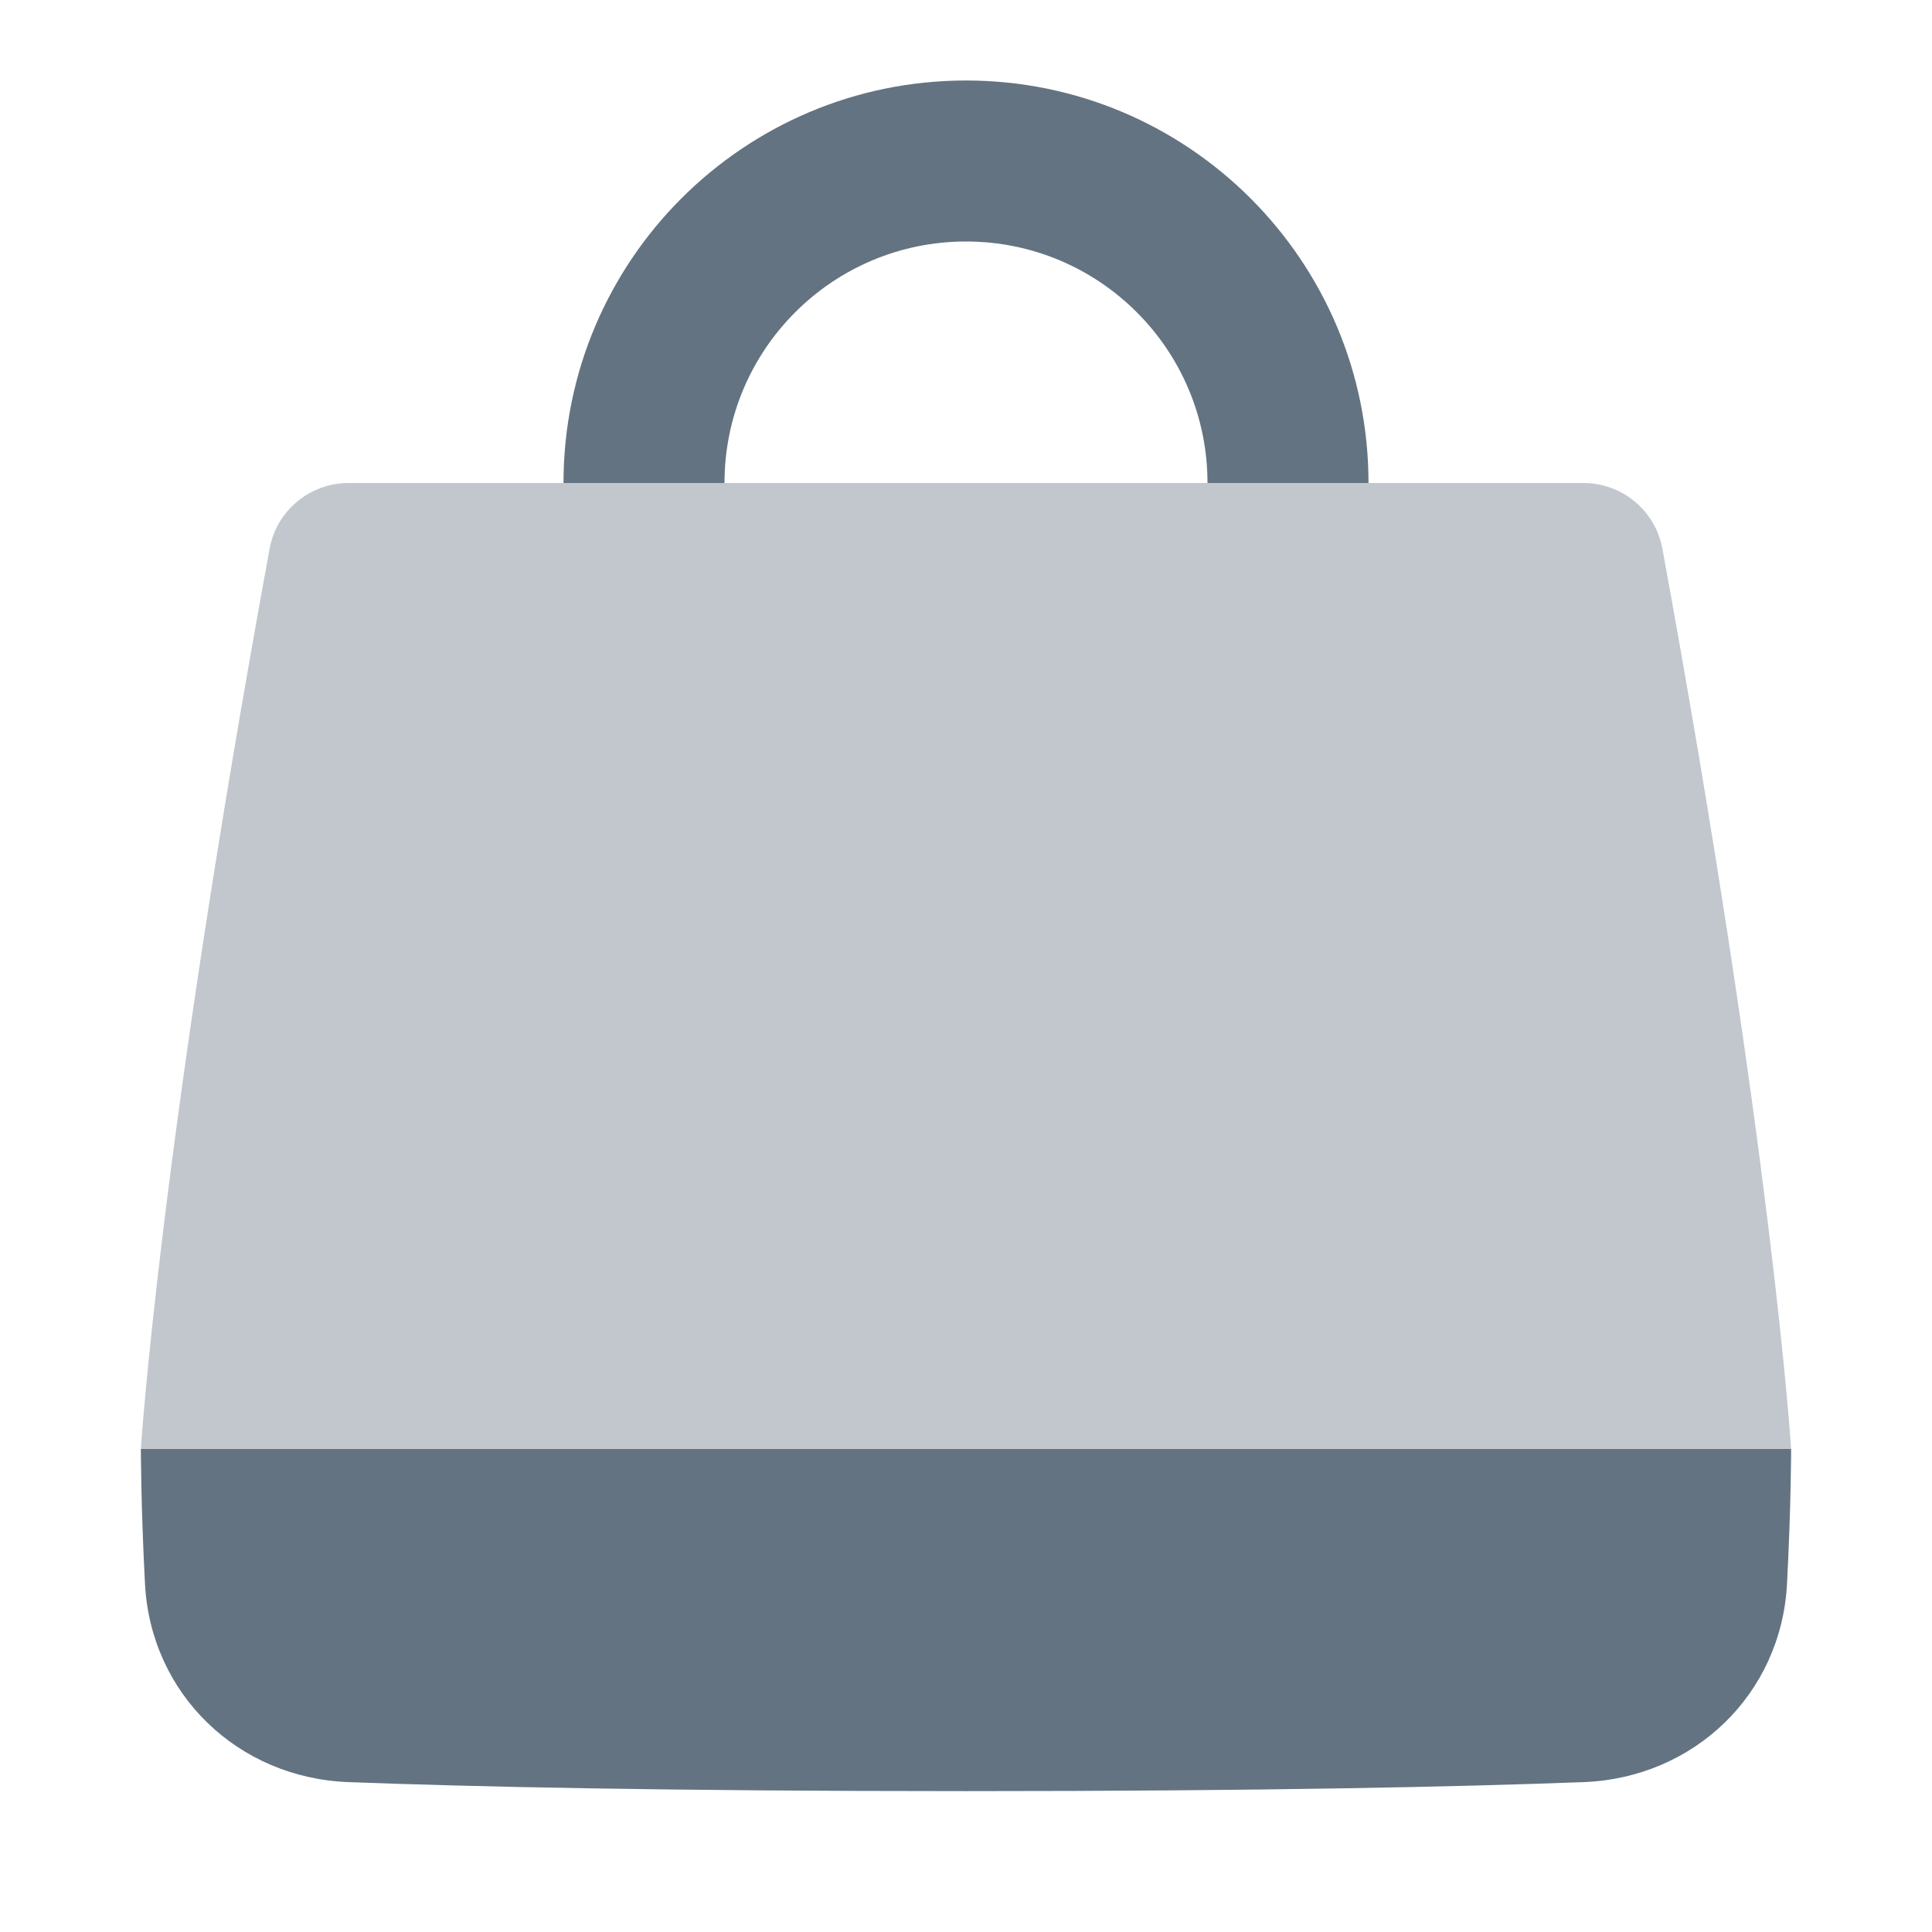
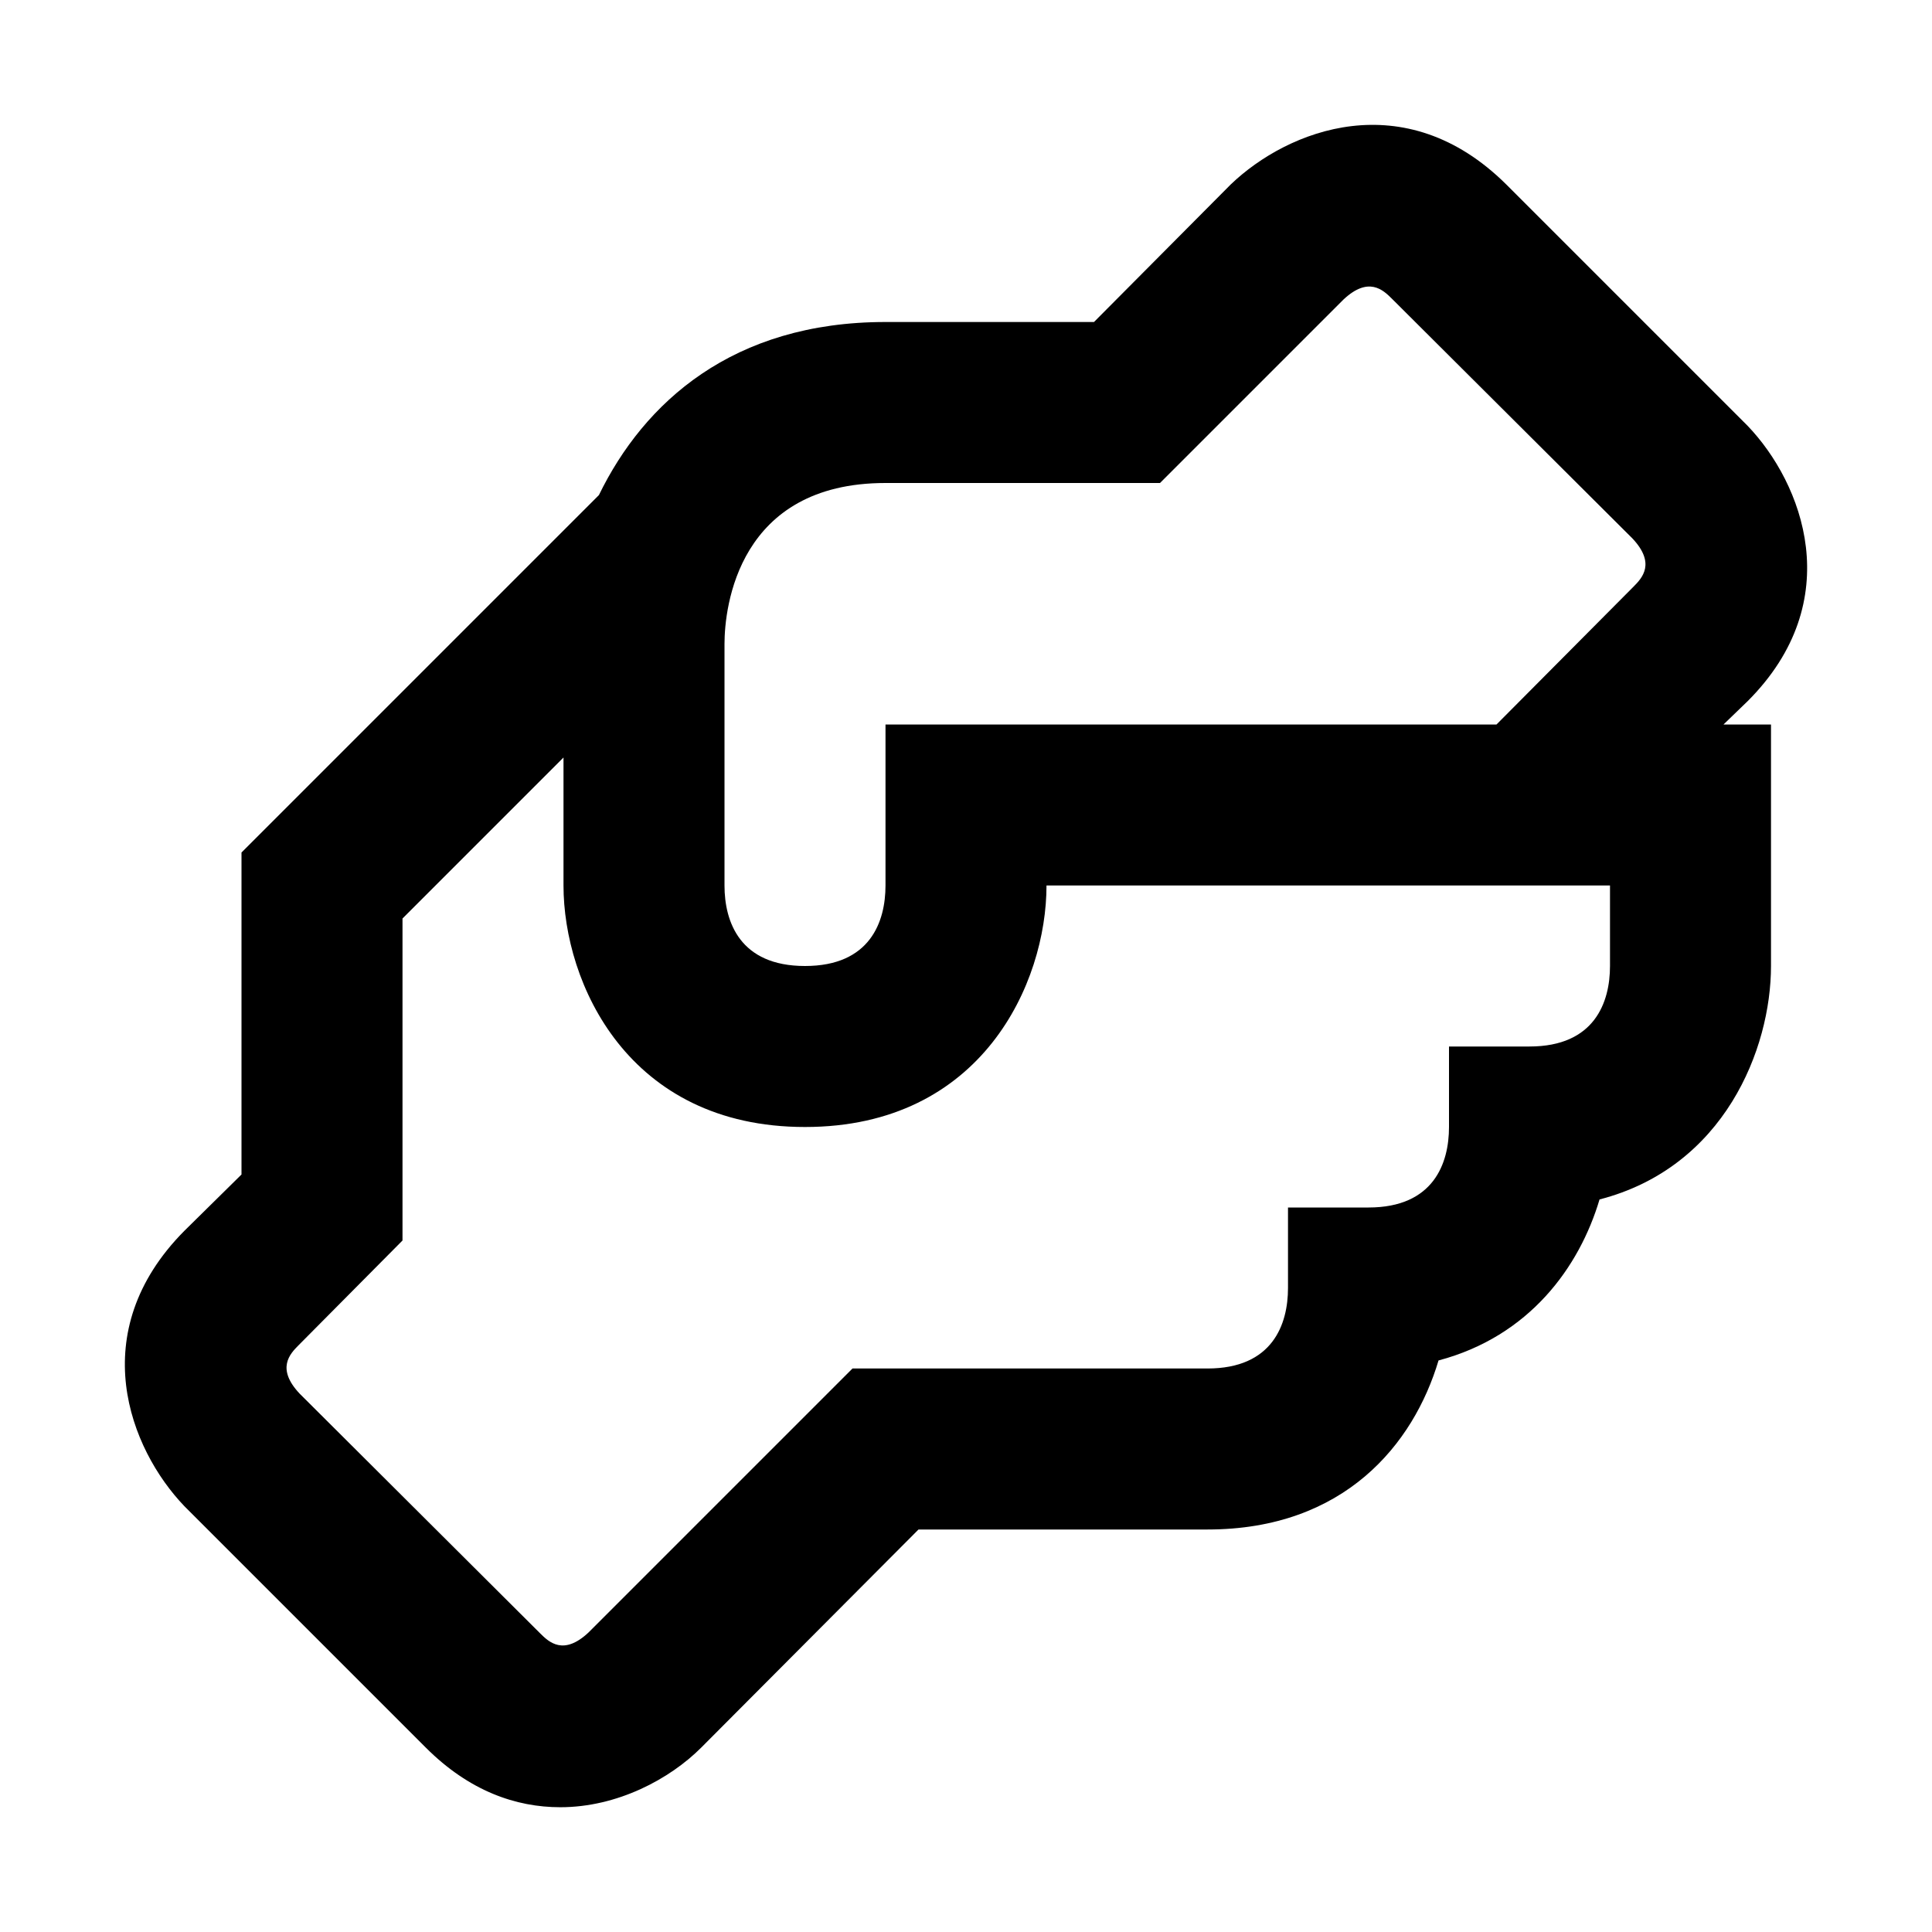
- <svg xmlns="http://www.w3.org/2000/svg" width="24" height="24" viewBox="0 0 24 24" fill="none">
-   <path opacity="0.4" d="M4.33 6C3.849 6 3.435 6.344 3.349 6.817C1.983 14.272 1.75 18 1.75 18H22.25C22.25 18 22.017 14.272 20.651 6.817C20.565 6.344 20.151 6 19.67 6H4.33Z" fill="#637381" />
-   <path fill-rule="evenodd" clip-rule="evenodd" d="M22.25 18H1.75C1.75 18 1.75 18.695 1.801 19.675C1.873 21.046 2.956 22.086 4.328 22.138C5.855 22.196 8.278 22.25 12 22.25C15.722 22.25 18.145 22.196 19.672 22.138C21.044 22.086 22.127 21.046 22.199 19.675C22.25 18.695 22.25 18 22.25 18Z" fill="#637381" />
-   <path d="M12 1C9.239 1 7 3.239 7 6H9C9 4.343 10.343 3 12 3C13.657 3 15 4.343 15 6H17C17 3.239 14.761 1 12 1Z" fill="#637381" />
+ <svg xmlns="http://www.w3.org/2000/svg" width="1em" height="1em" viewBox="0 0 24 24">
+   <path fill="currentColor" d="M21.71 8.71c1.25-1.25.68-2.71 0-3.42l-3-3c-1.26-1.25-2.71-.68-3.42 0L13.59 4H11C9.1 4 8 5 7.44 6.15L3 10.59v4l-.71.7c-1.25 1.26-.68 2.71 0 3.42l3 3c.54.54 1.12.74 1.67.74c.71 0 1.36-.35 1.75-.74l2.7-2.71H15c1.7 0 2.56-1.06 2.87-2.1c1.13-.3 1.75-1.16 2-2C21.42 14.5 22 13.03 22 12V9h-.59zM20 12c0 .45-.19 1-1 1h-1v1c0 .45-.19 1-1 1h-1v1c0 .45-.19 1-1 1h-4.41l-3.28 3.28c-.31.29-.49.12-.6.01l-2.99-2.98c-.29-.31-.12-.49-.01-.6L5 15.41v-4l2-2V11c0 1.21.8 3 3 3s3-1.79 3-3h7zm.29-4.71L18.59 9H11v2c0 .45-.19 1-1 1s-1-.55-1-1V8c0-.46.17-2 2-2h3.41l2.28-2.28c.31-.29.49-.12.6-.01l2.99 2.98c.29.31.12.49.01.6" />
</svg>
